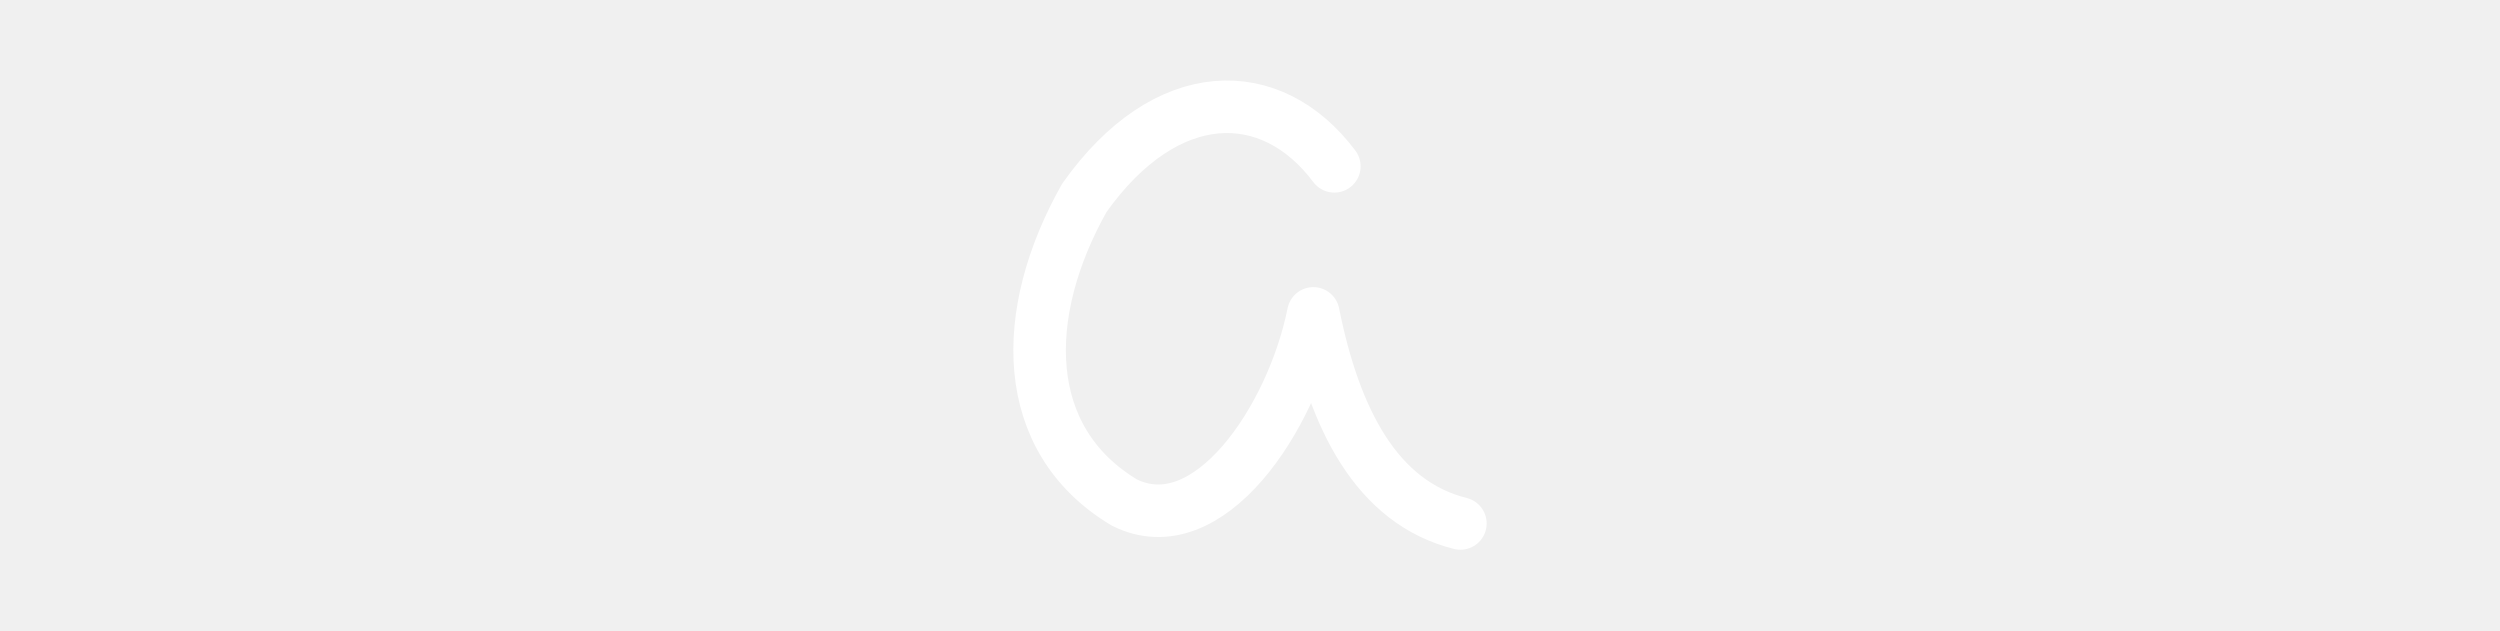
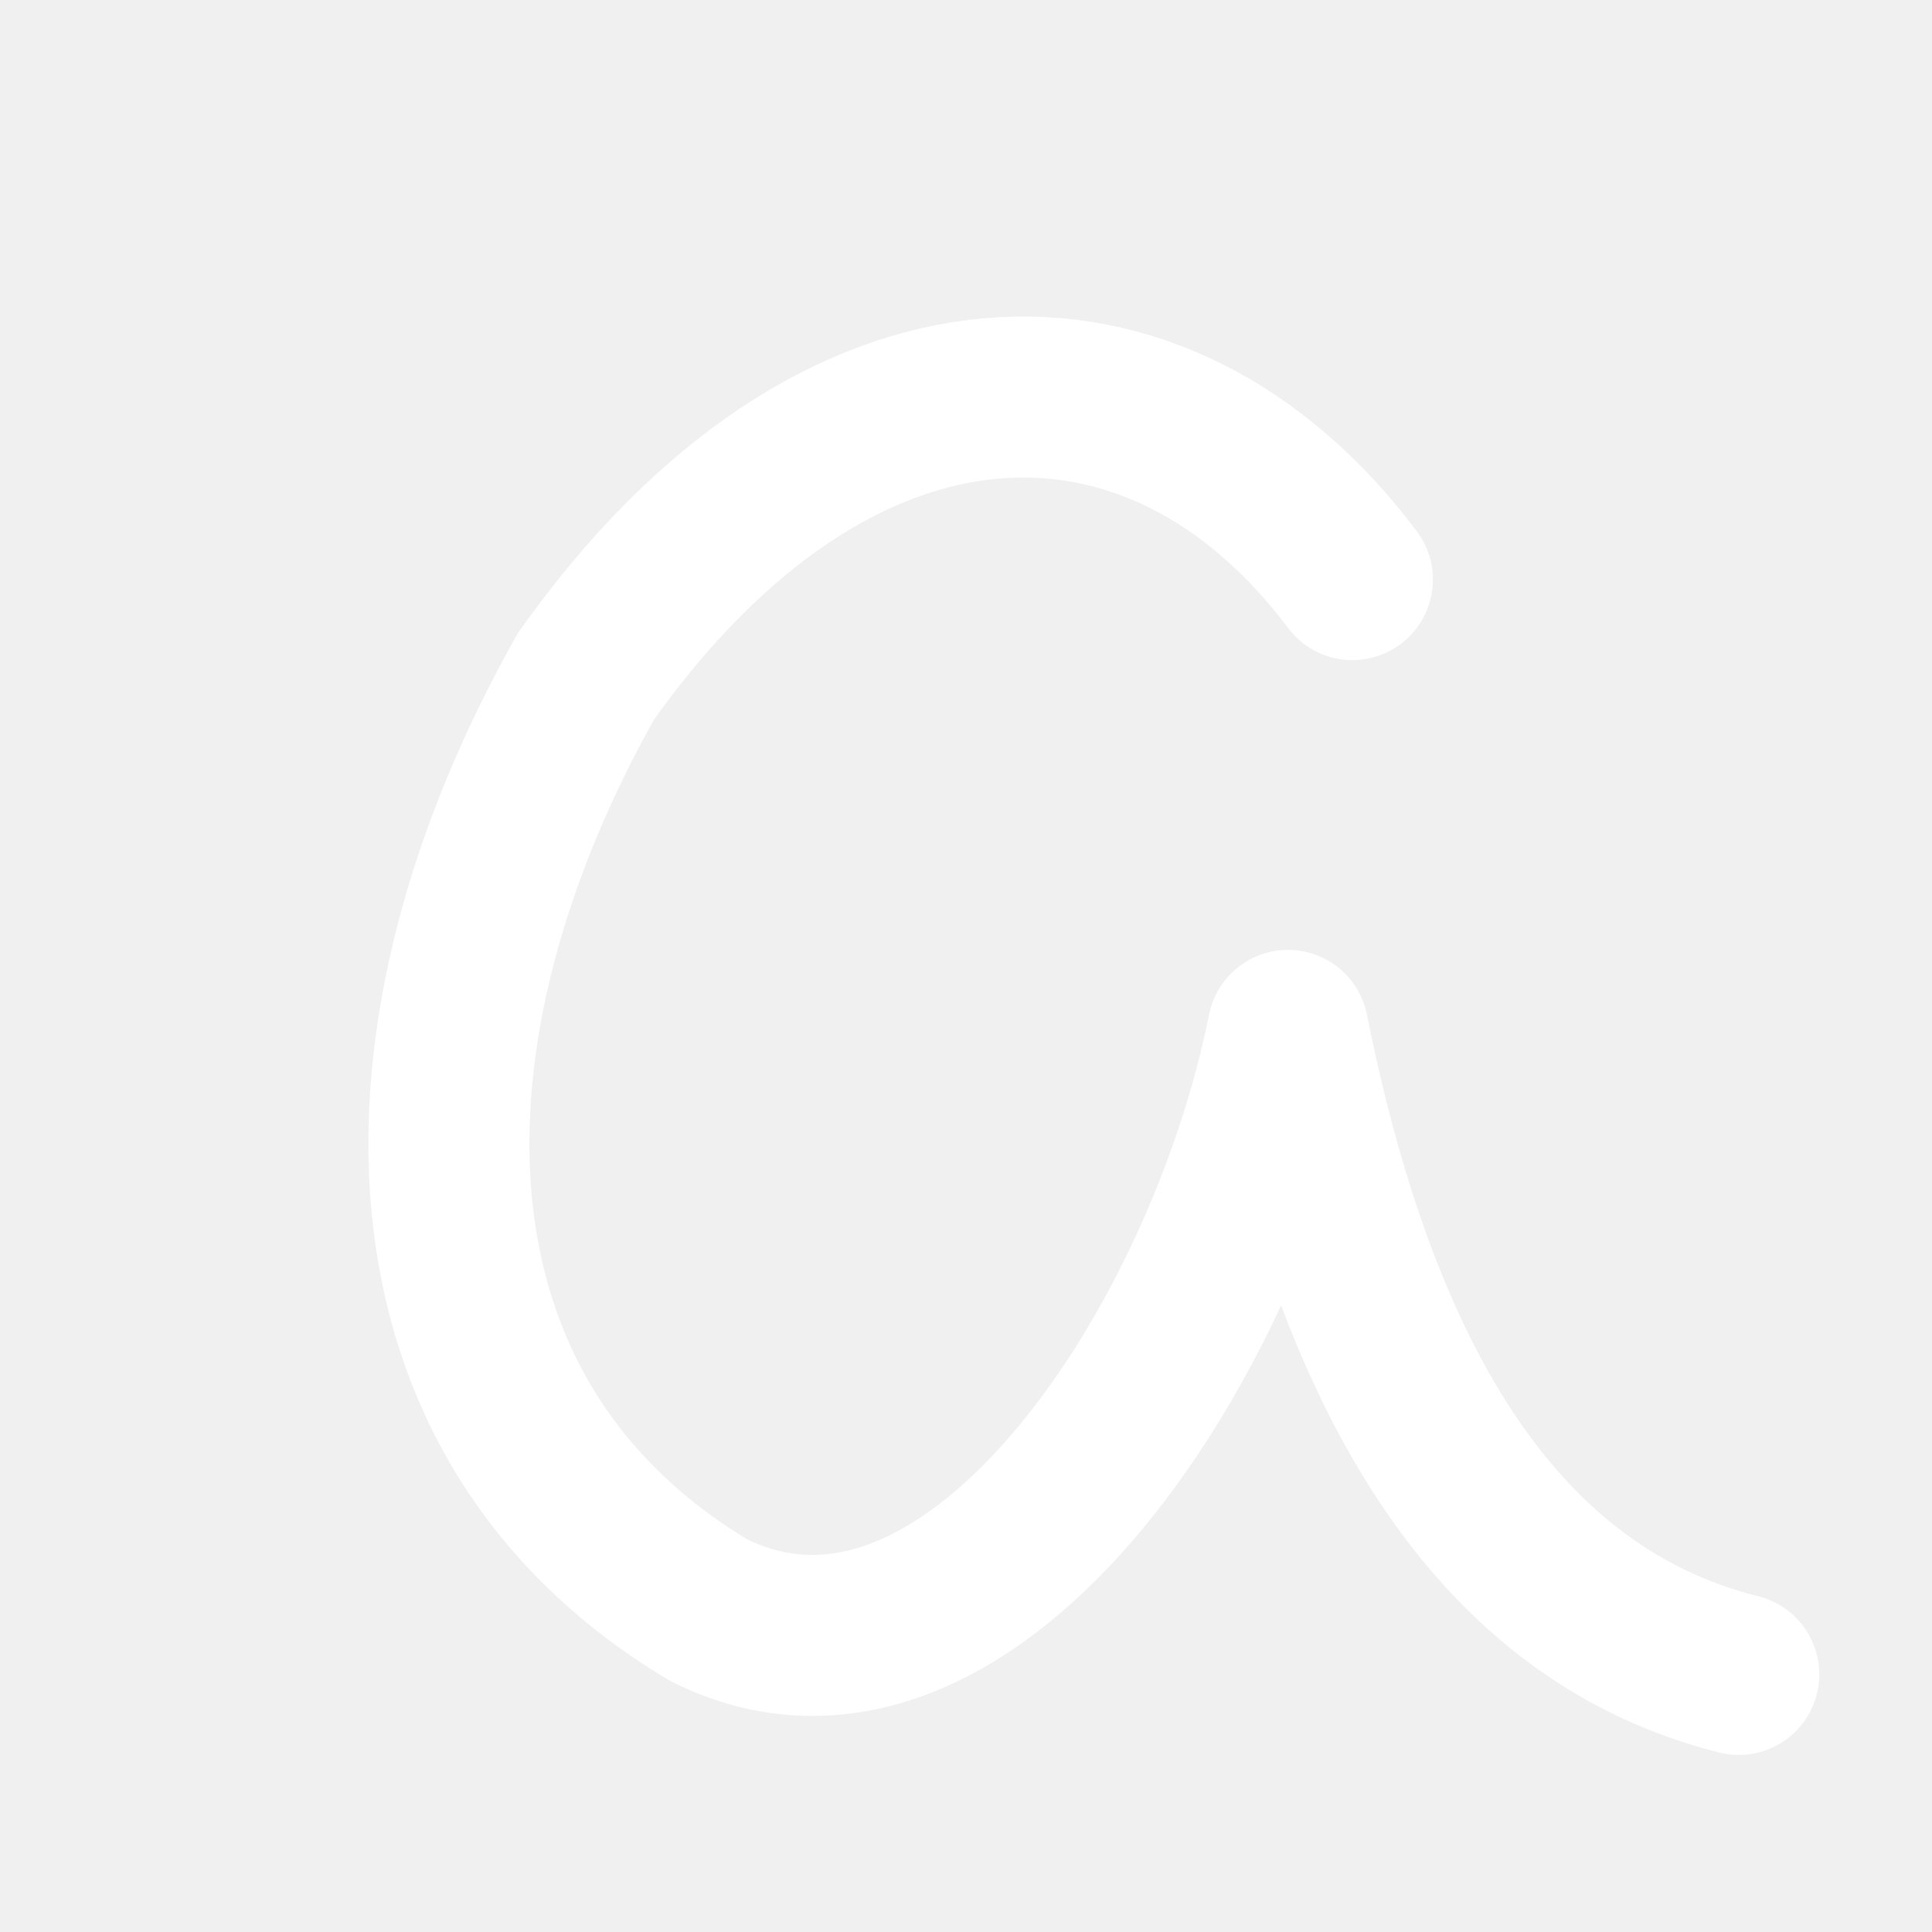
- <svg xmlns="http://www.w3.org/2000/svg" width="100%" height="100%" viewBox="0 0 119 30" version="1.1" xml:space="preserve" style="fill-rule:evenodd;clip-rule:evenodd;stroke-linecap:round;stroke-linejoin:round;">
-   <g transform="matrix(1,0,0,1,42.51484,-1.082601)">
-     <path d="M21,9C18,5 13,5 9.1,10.5C6,16 6,22 11,25C15,27 19,21 20,16C21,21 23,25 27,26" style="fill:none;fill-rule:nonzero;stroke:white;stroke-width:2.5px;" />
-   </g>
+ <svg xmlns="http://www.w3.org/2000/svg" id="logo-11" width="30" height="30" viewBox="0 0 30 30" fill="none">
+   <path d="M21 9C18 5 13 5 9.1 10.5 6 16 6 22 11 25 15 27 19 21 20 16 21 21 23 25 27 26" stroke="white" stroke-width="2.5" stroke-linecap="round" stroke-linejoin="round" />
+   <circle cx="27" cy="26" r="1.5" fill="fuchsia" opacity="0" />
</svg>
